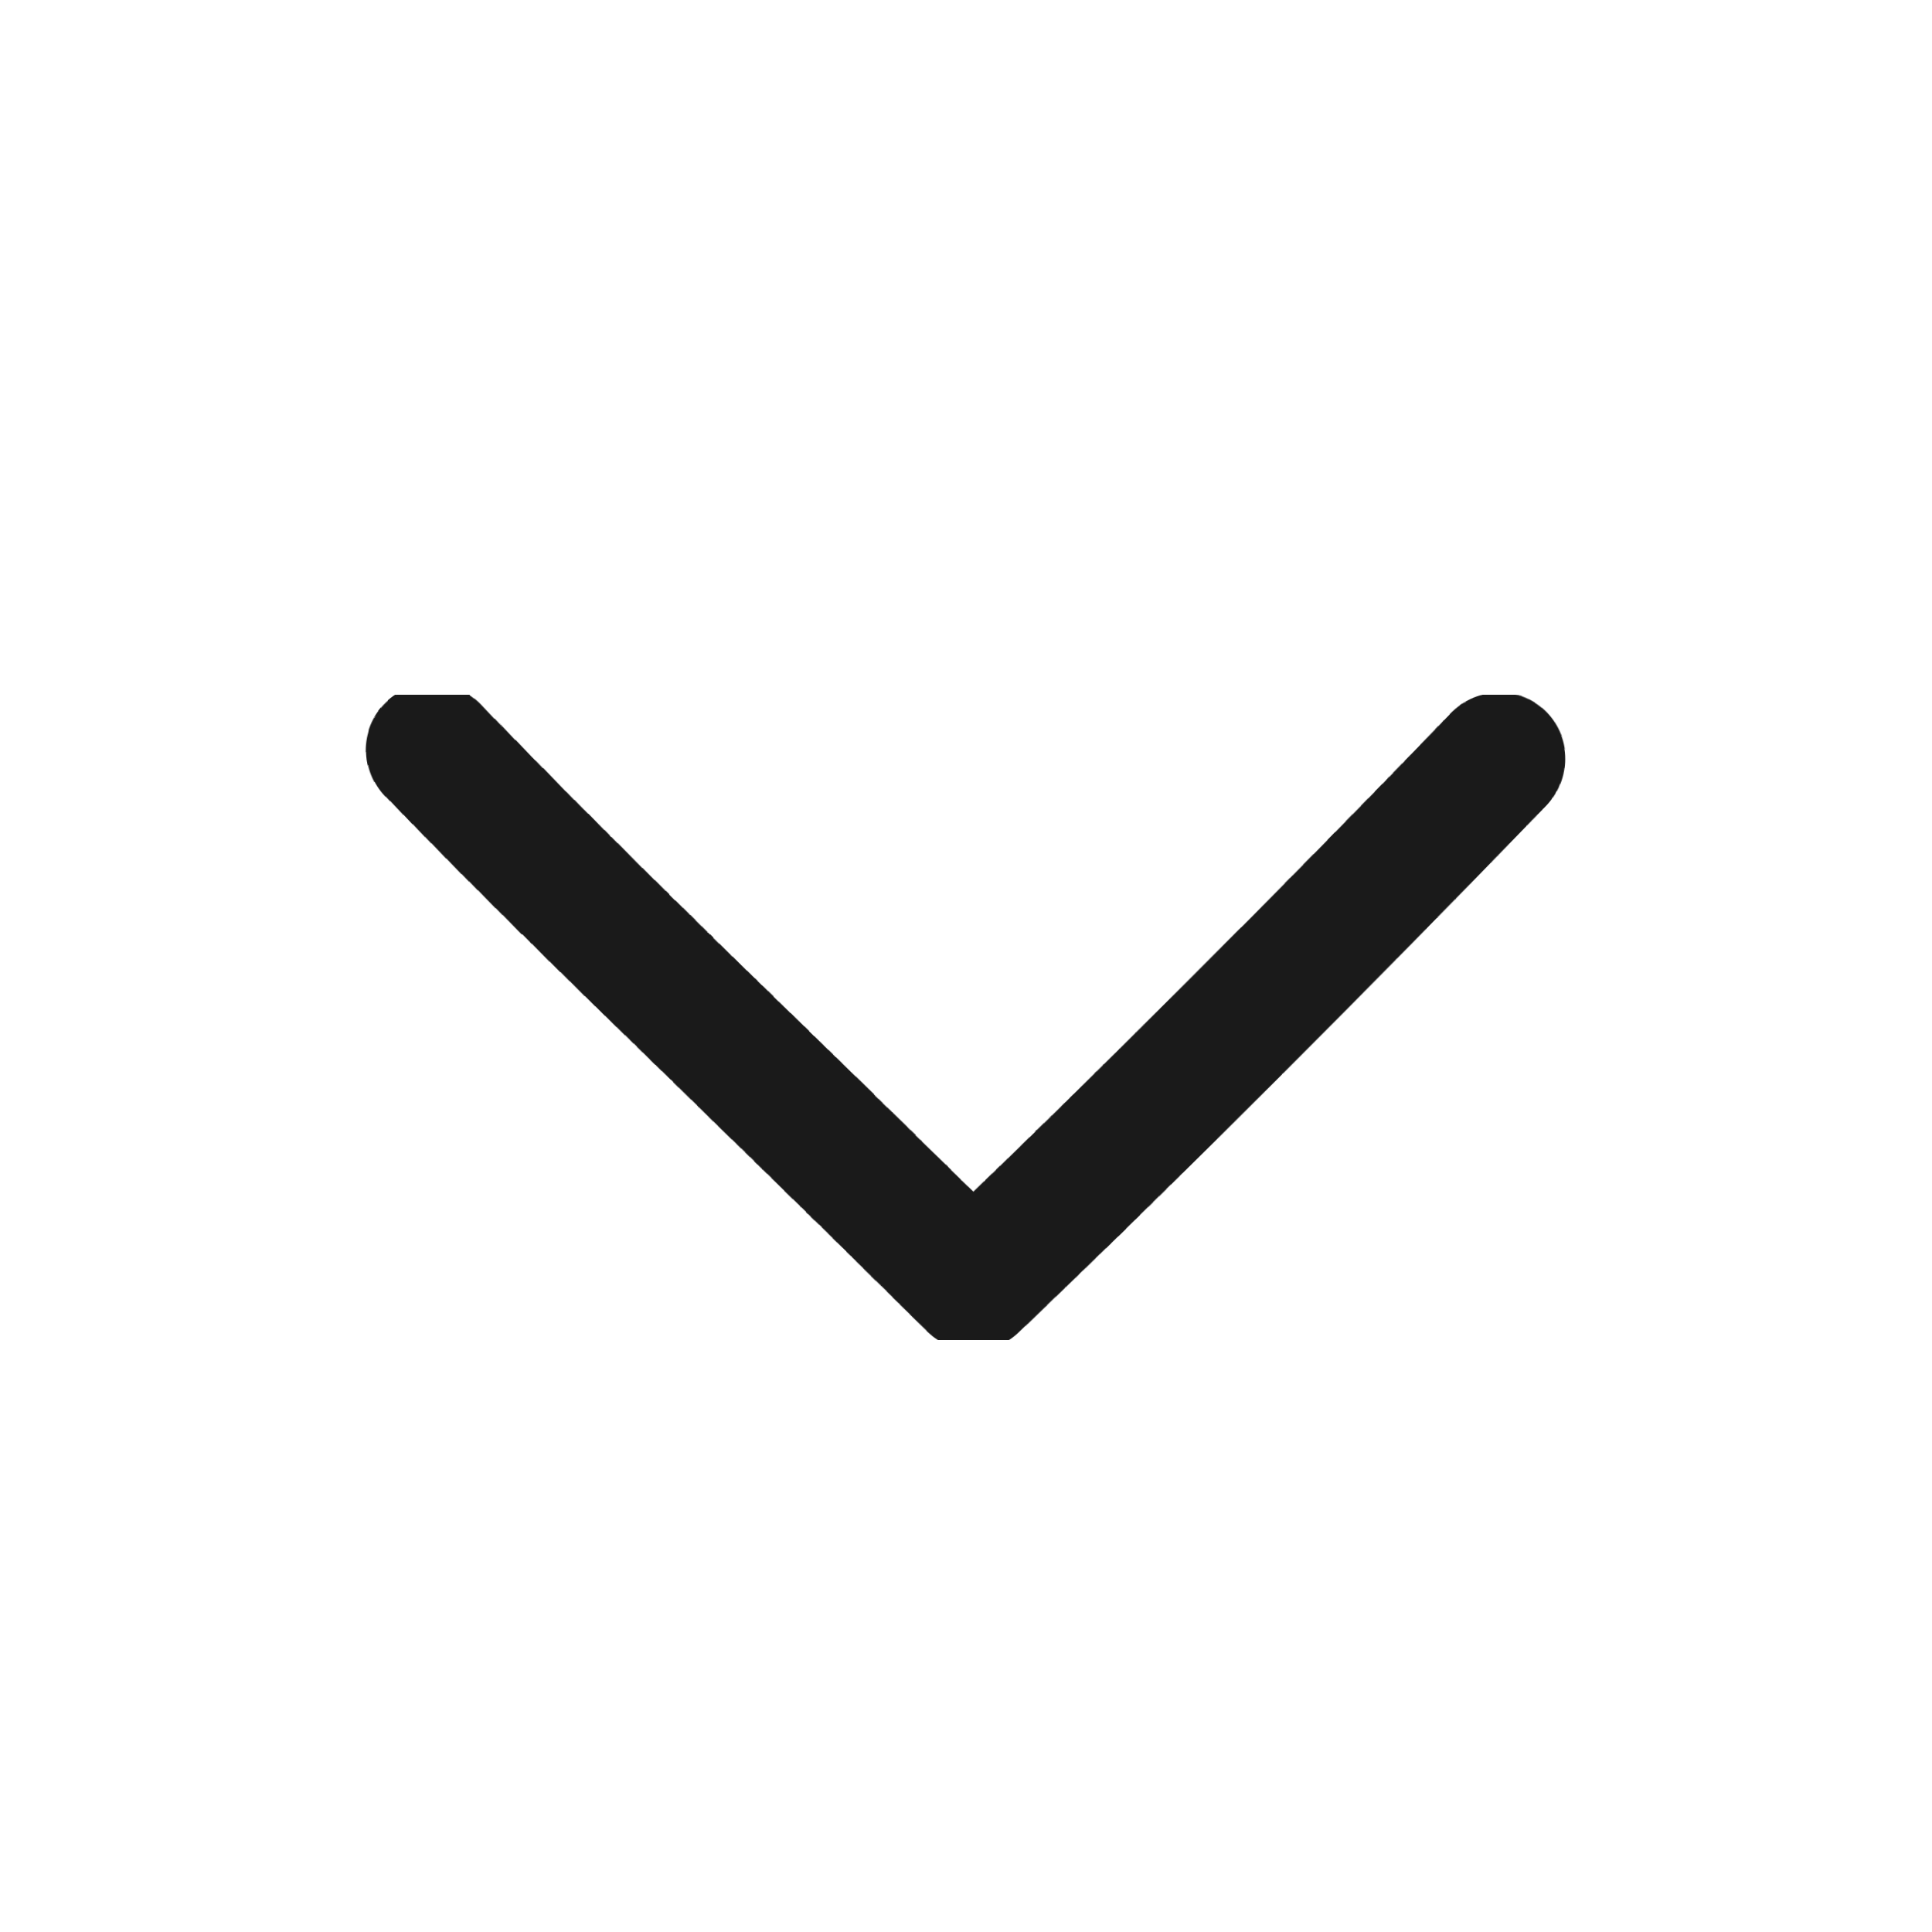
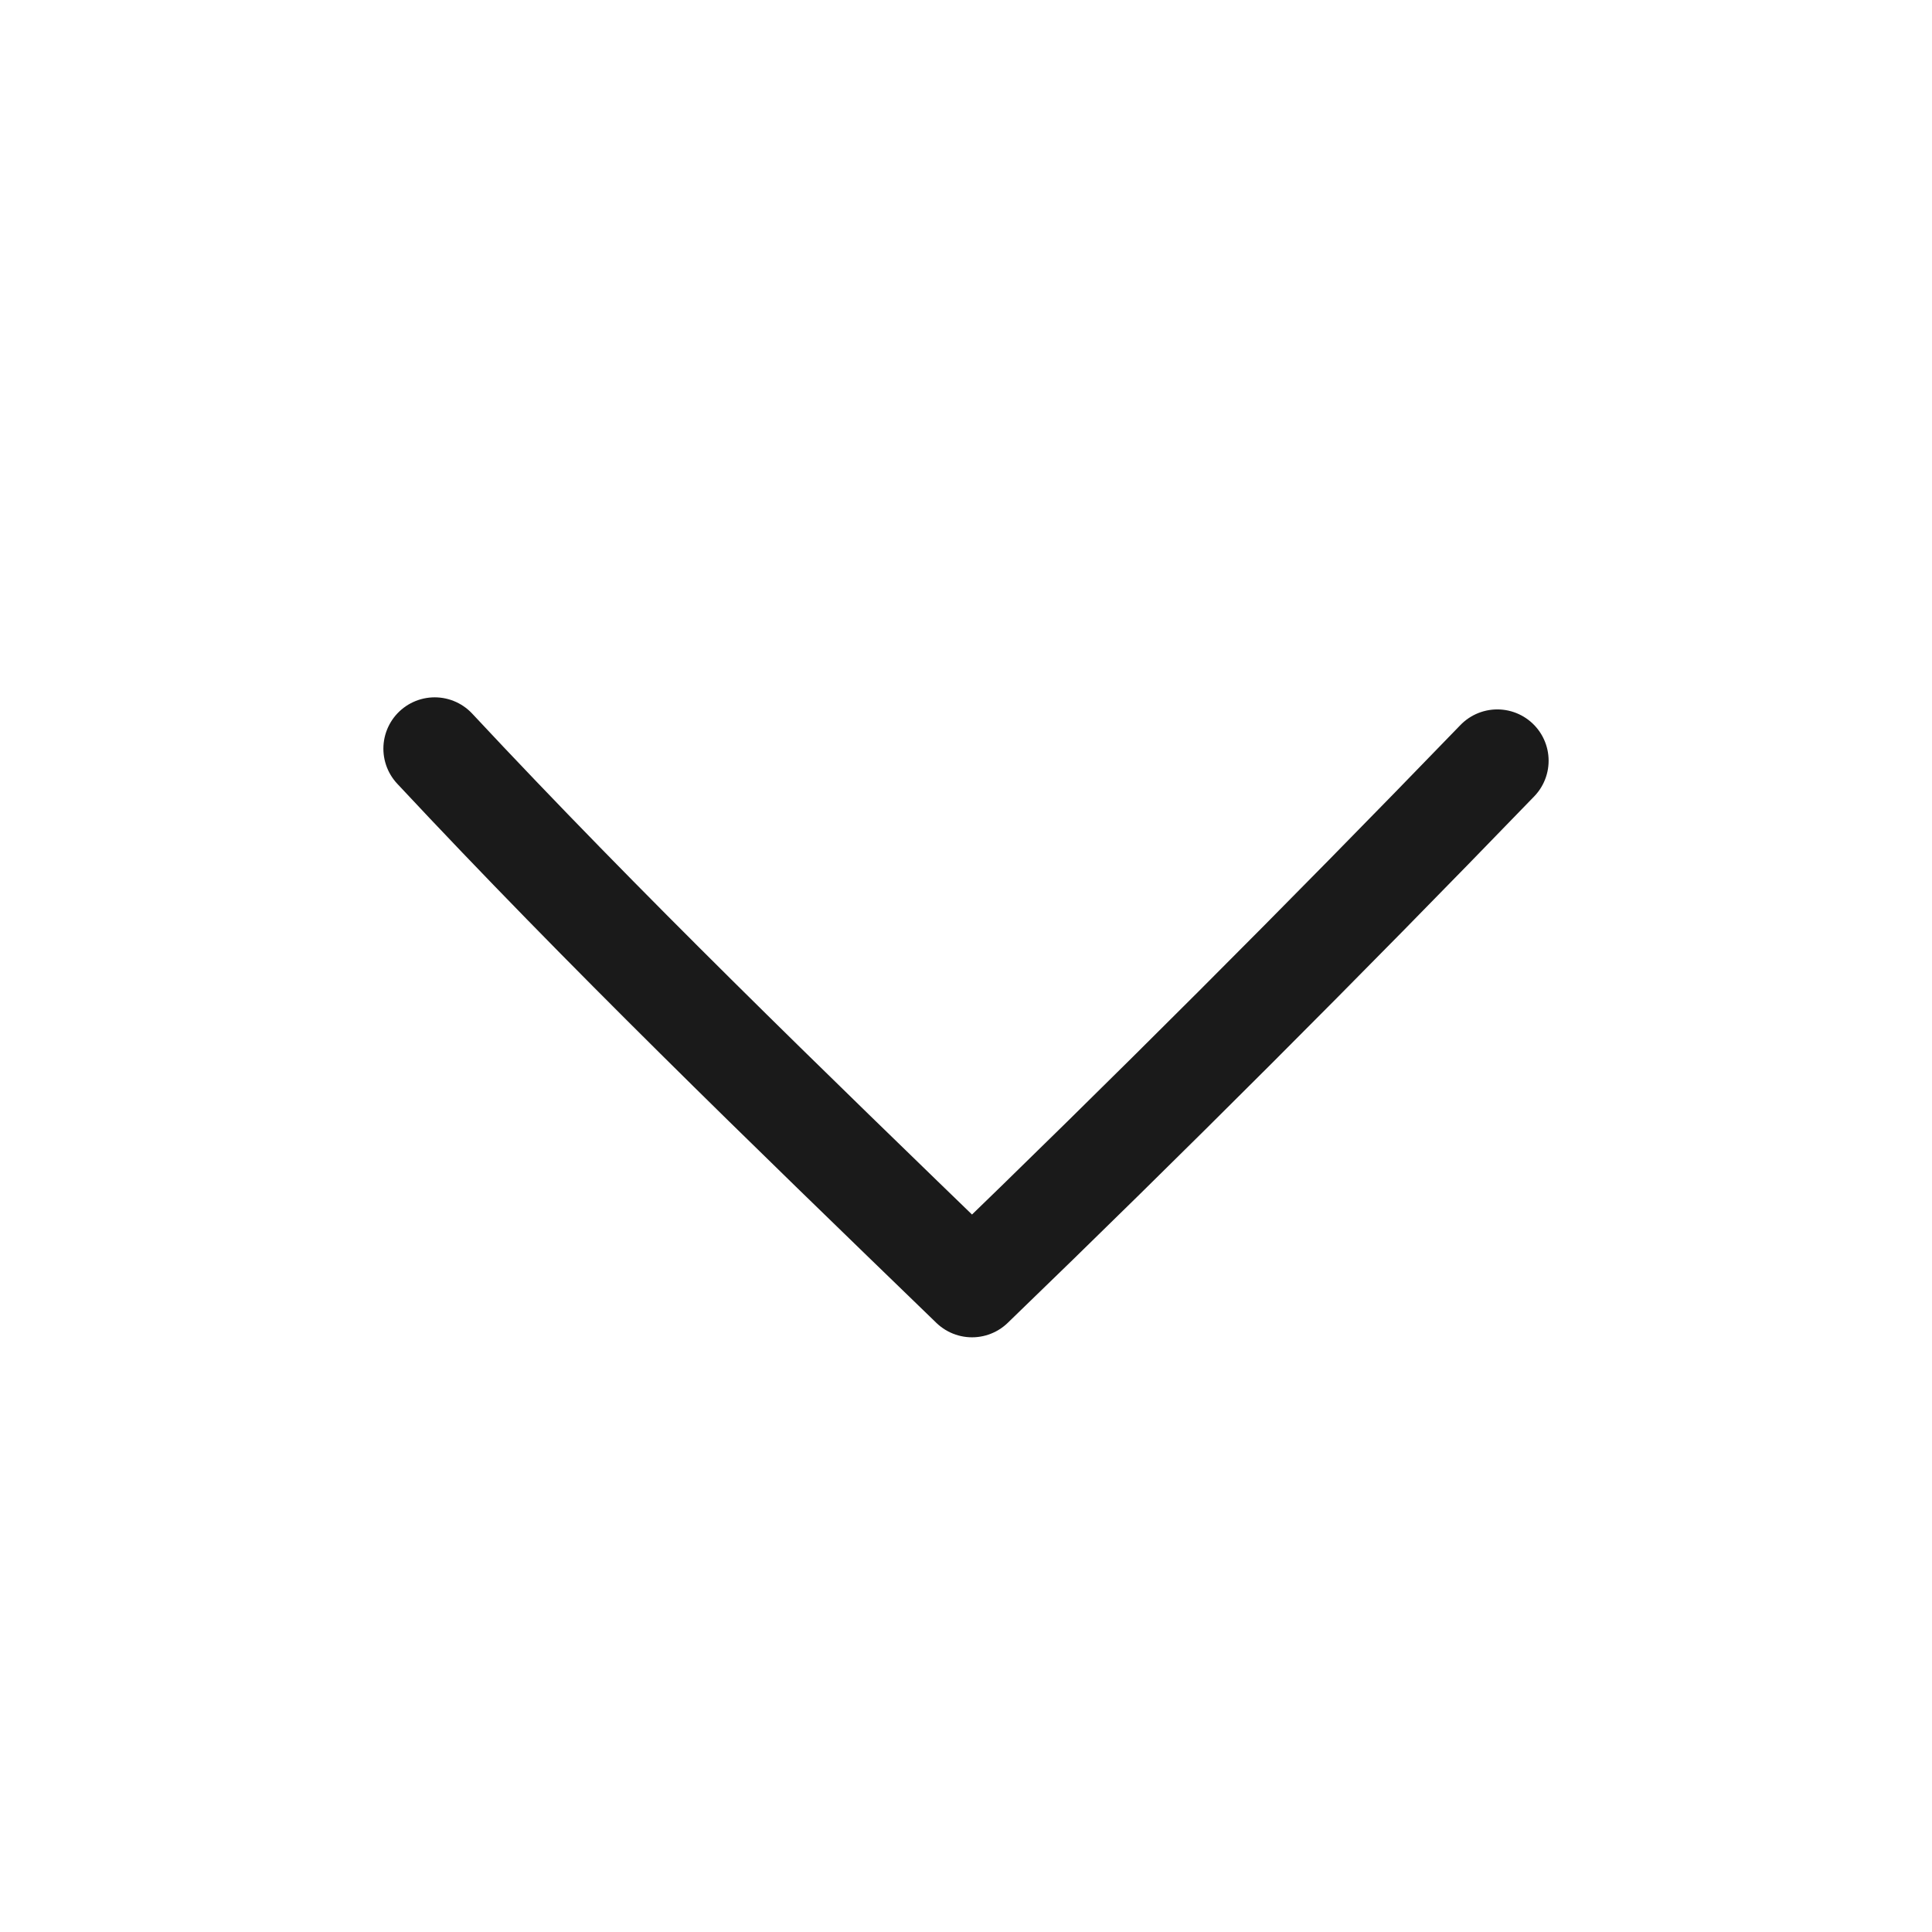
- <svg xmlns="http://www.w3.org/2000/svg" viewBox="0 0 64 64" fill="none" stroke="#1a1a1a" stroke-width="4.4" stroke-linecap="round" stroke-linejoin="round">
-   <defs>
-     <filter id="marker" x="-10%" y="-10%" width="120%" height="120%">
-       <feTurbulence type="fractalNoise" baseFrequency="0.03" numOctaves="1" seed="4" />
-       <feDisplacementMap in="SourceGraphic" scale="1.1" xChannelSelector="R" yChannelSelector="G" />
-     </filter>
-   </defs>
-   <g filter="url(#marker)">
+ <svg xmlns="http://www.w3.org/2000/svg" viewBox="0 0 64 64" fill="none" stroke="#1a1a1a" stroke-width="3.4" stroke-linecap="round" stroke-linejoin="round">
+   <g>
    <path d="M14.4 24.8C20 30.8 26 36.6 32.2 42.6 38 37 43.8 31.2 49.6 25.2" />
  </g>
</svg>
